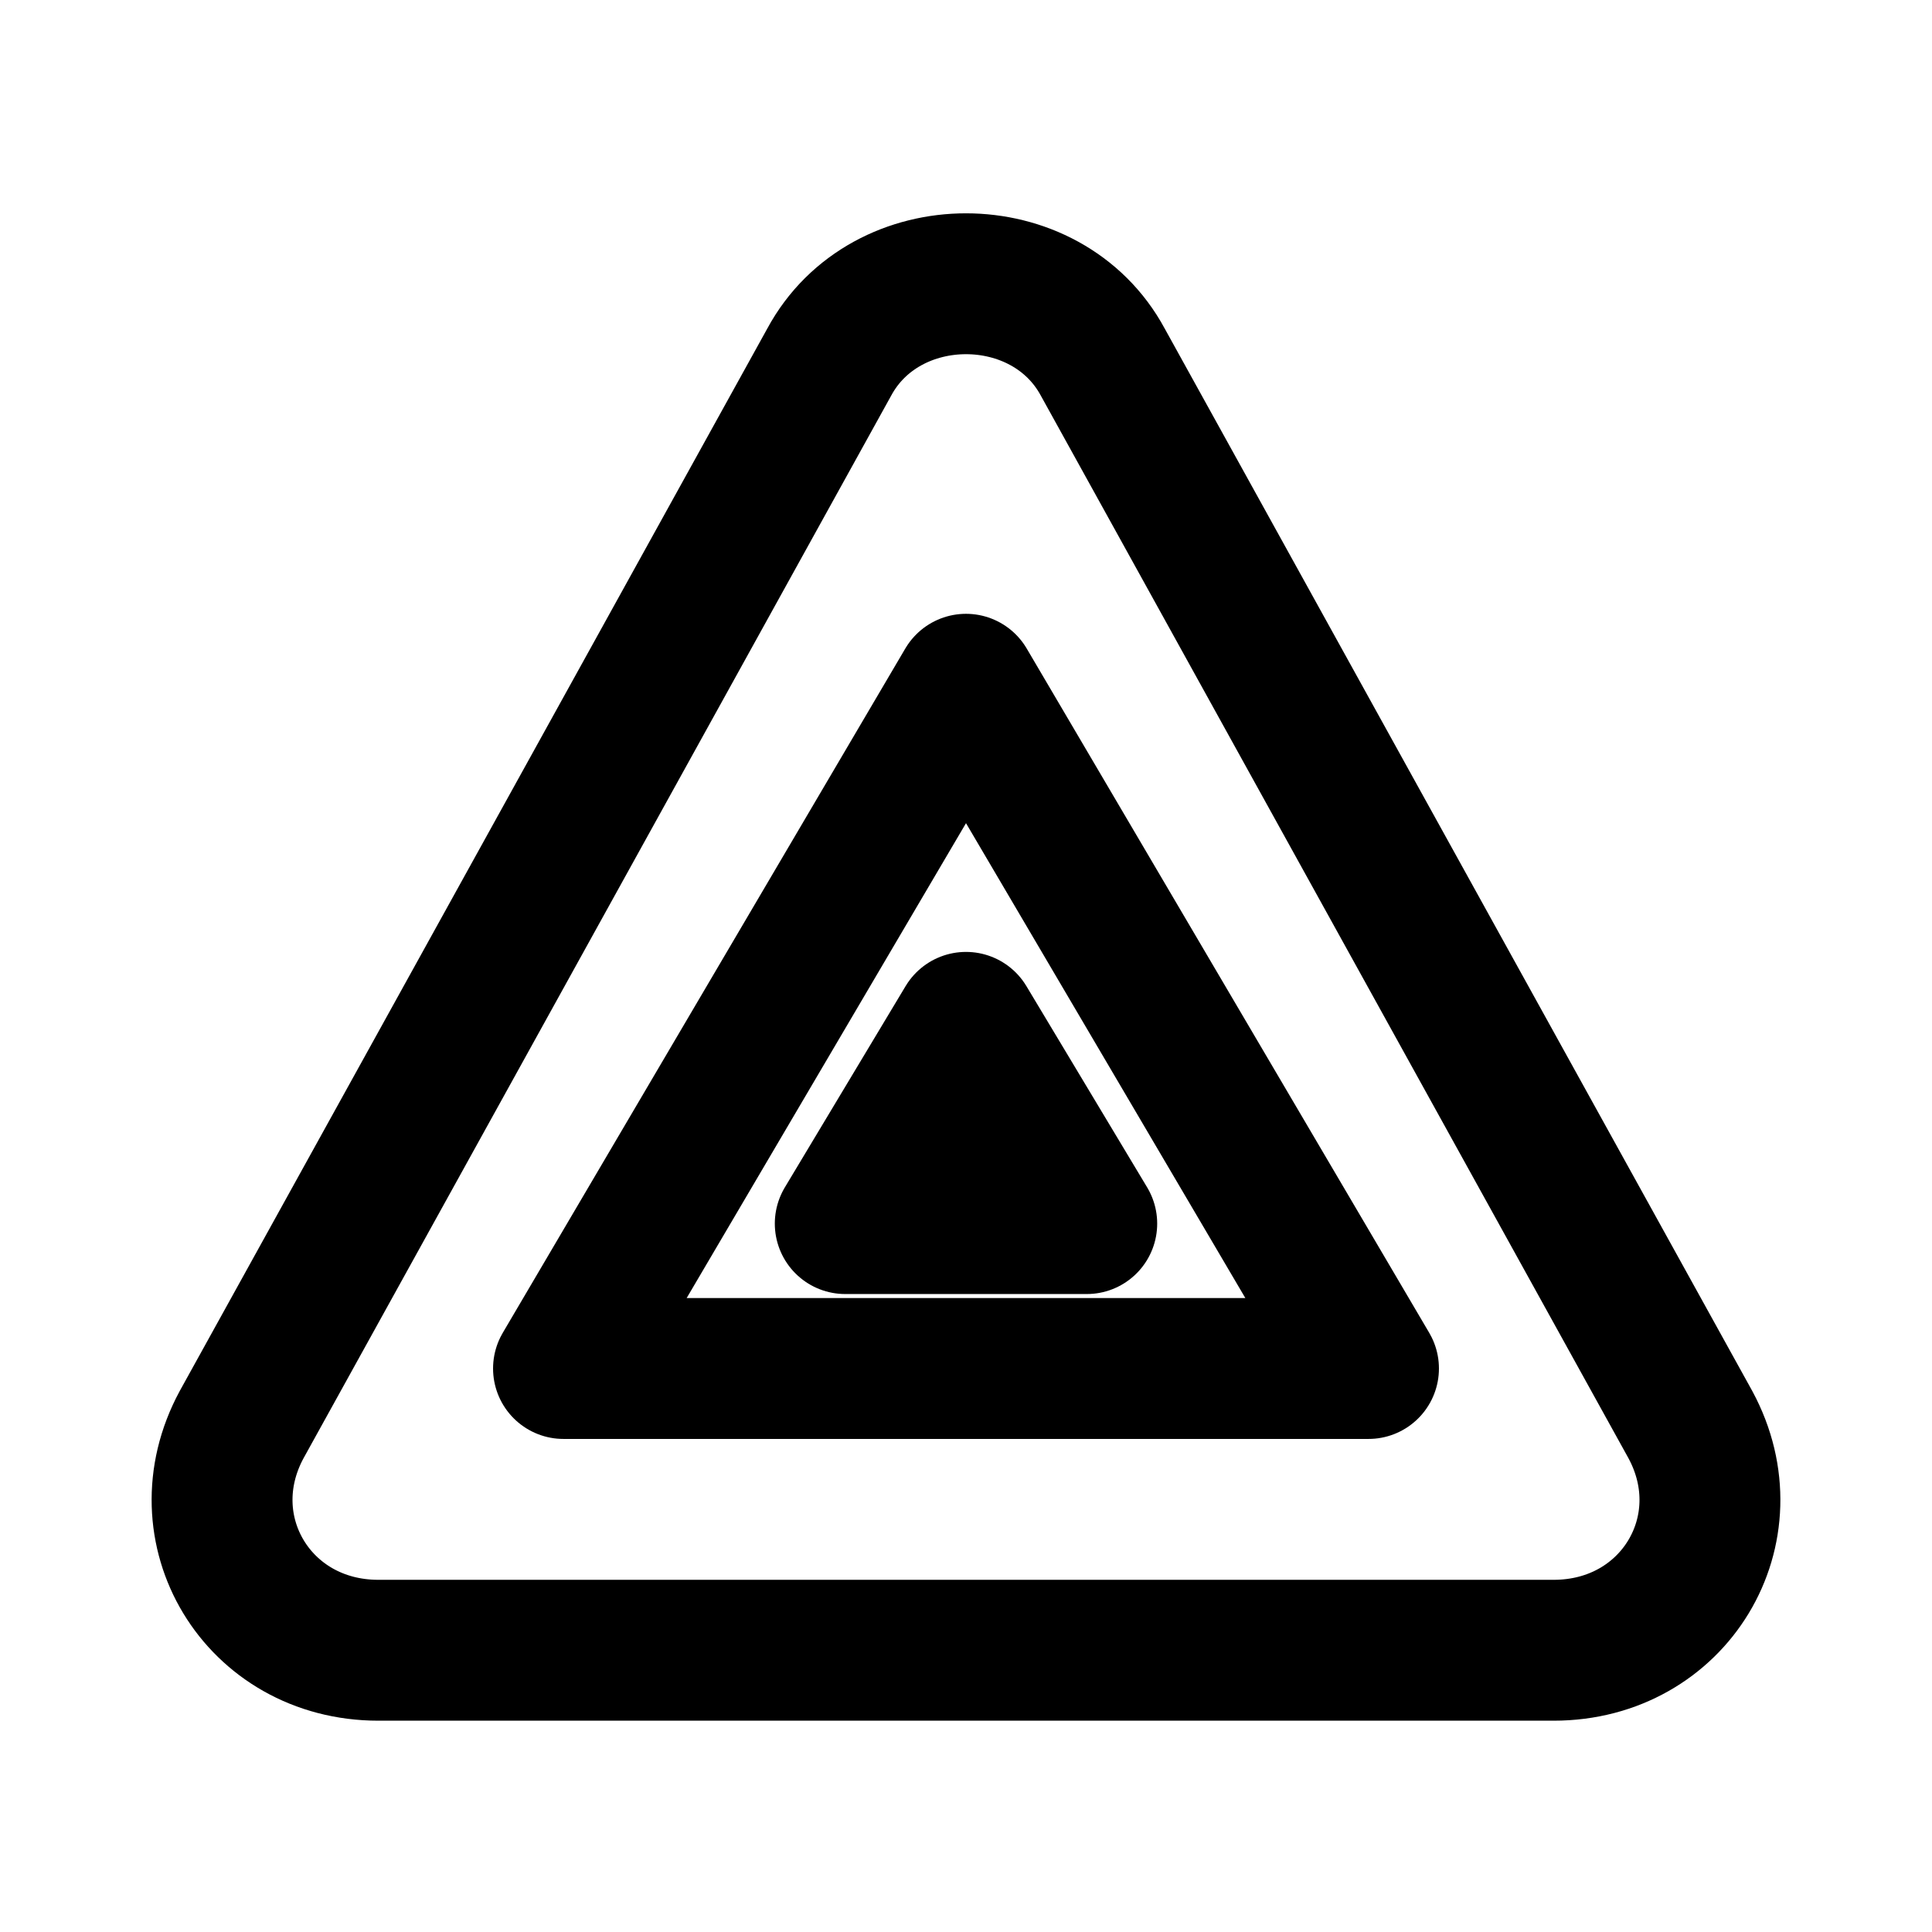
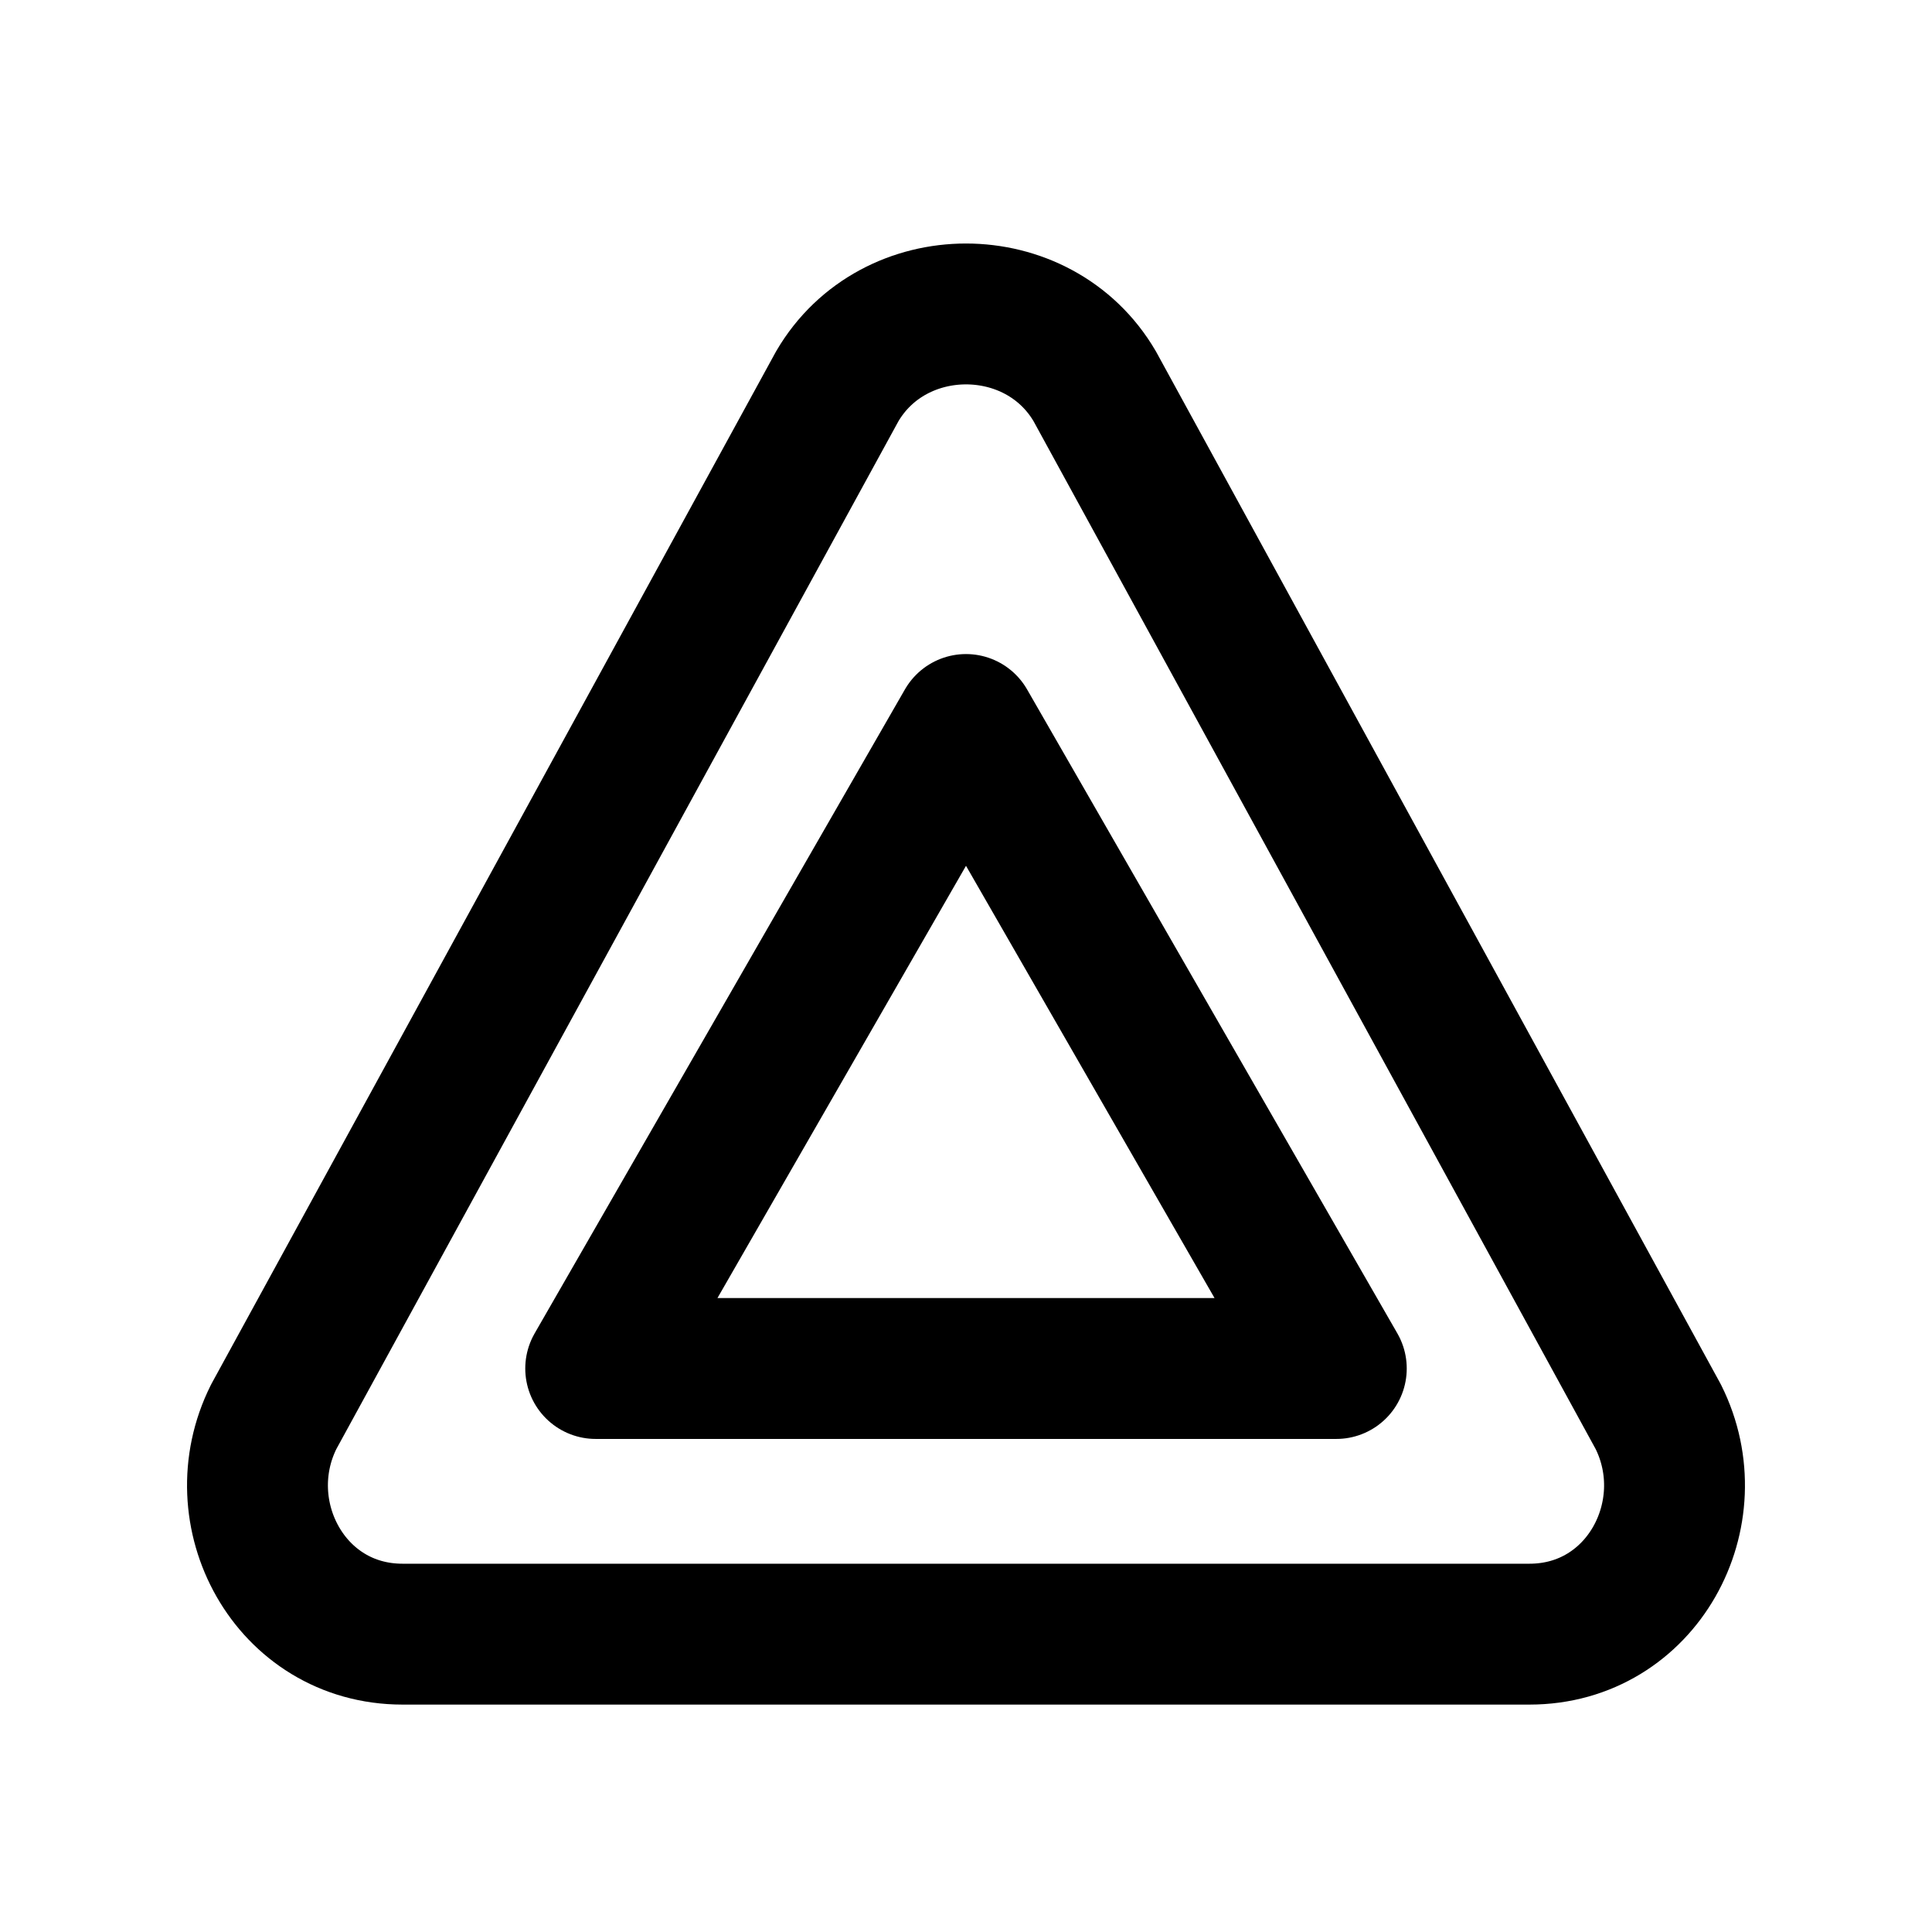
<svg xmlns="http://www.w3.org/2000/svg" width="24" height="24" viewBox="0 0 24 24" fill="none" stroke="currentColor" stroke-width="1.75" stroke-linecap="round" stroke-linejoin="round" class="afroicon afroicon-ui-chart-heat-map">
-   <path d="M10.3 4.5C11 3.2 13 3.2 13.7 4.5L21 17.7C21.7 19 20.8 20.5 19.3 20.5H4.7C3.2 20.5 2.3 19 3 17.7Z" />
-   <path d="M12 8.5L17 17H7Z" />
-   <path d="M12 12.7L13.5 15.2H10.5Z" fill="currentColor" />
+   <path d="M10.4 4.8C11.1 3.6 12.9 3.6 13.6 4.8L20.6 17.6C21.2 18.8 20.4 20.3 19 20.3H5C3.6 20.3 2.8 18.8 3.4 17.6Z" />
+   <path d="M12 9L16.6 17H7.4Z" />
</svg>
